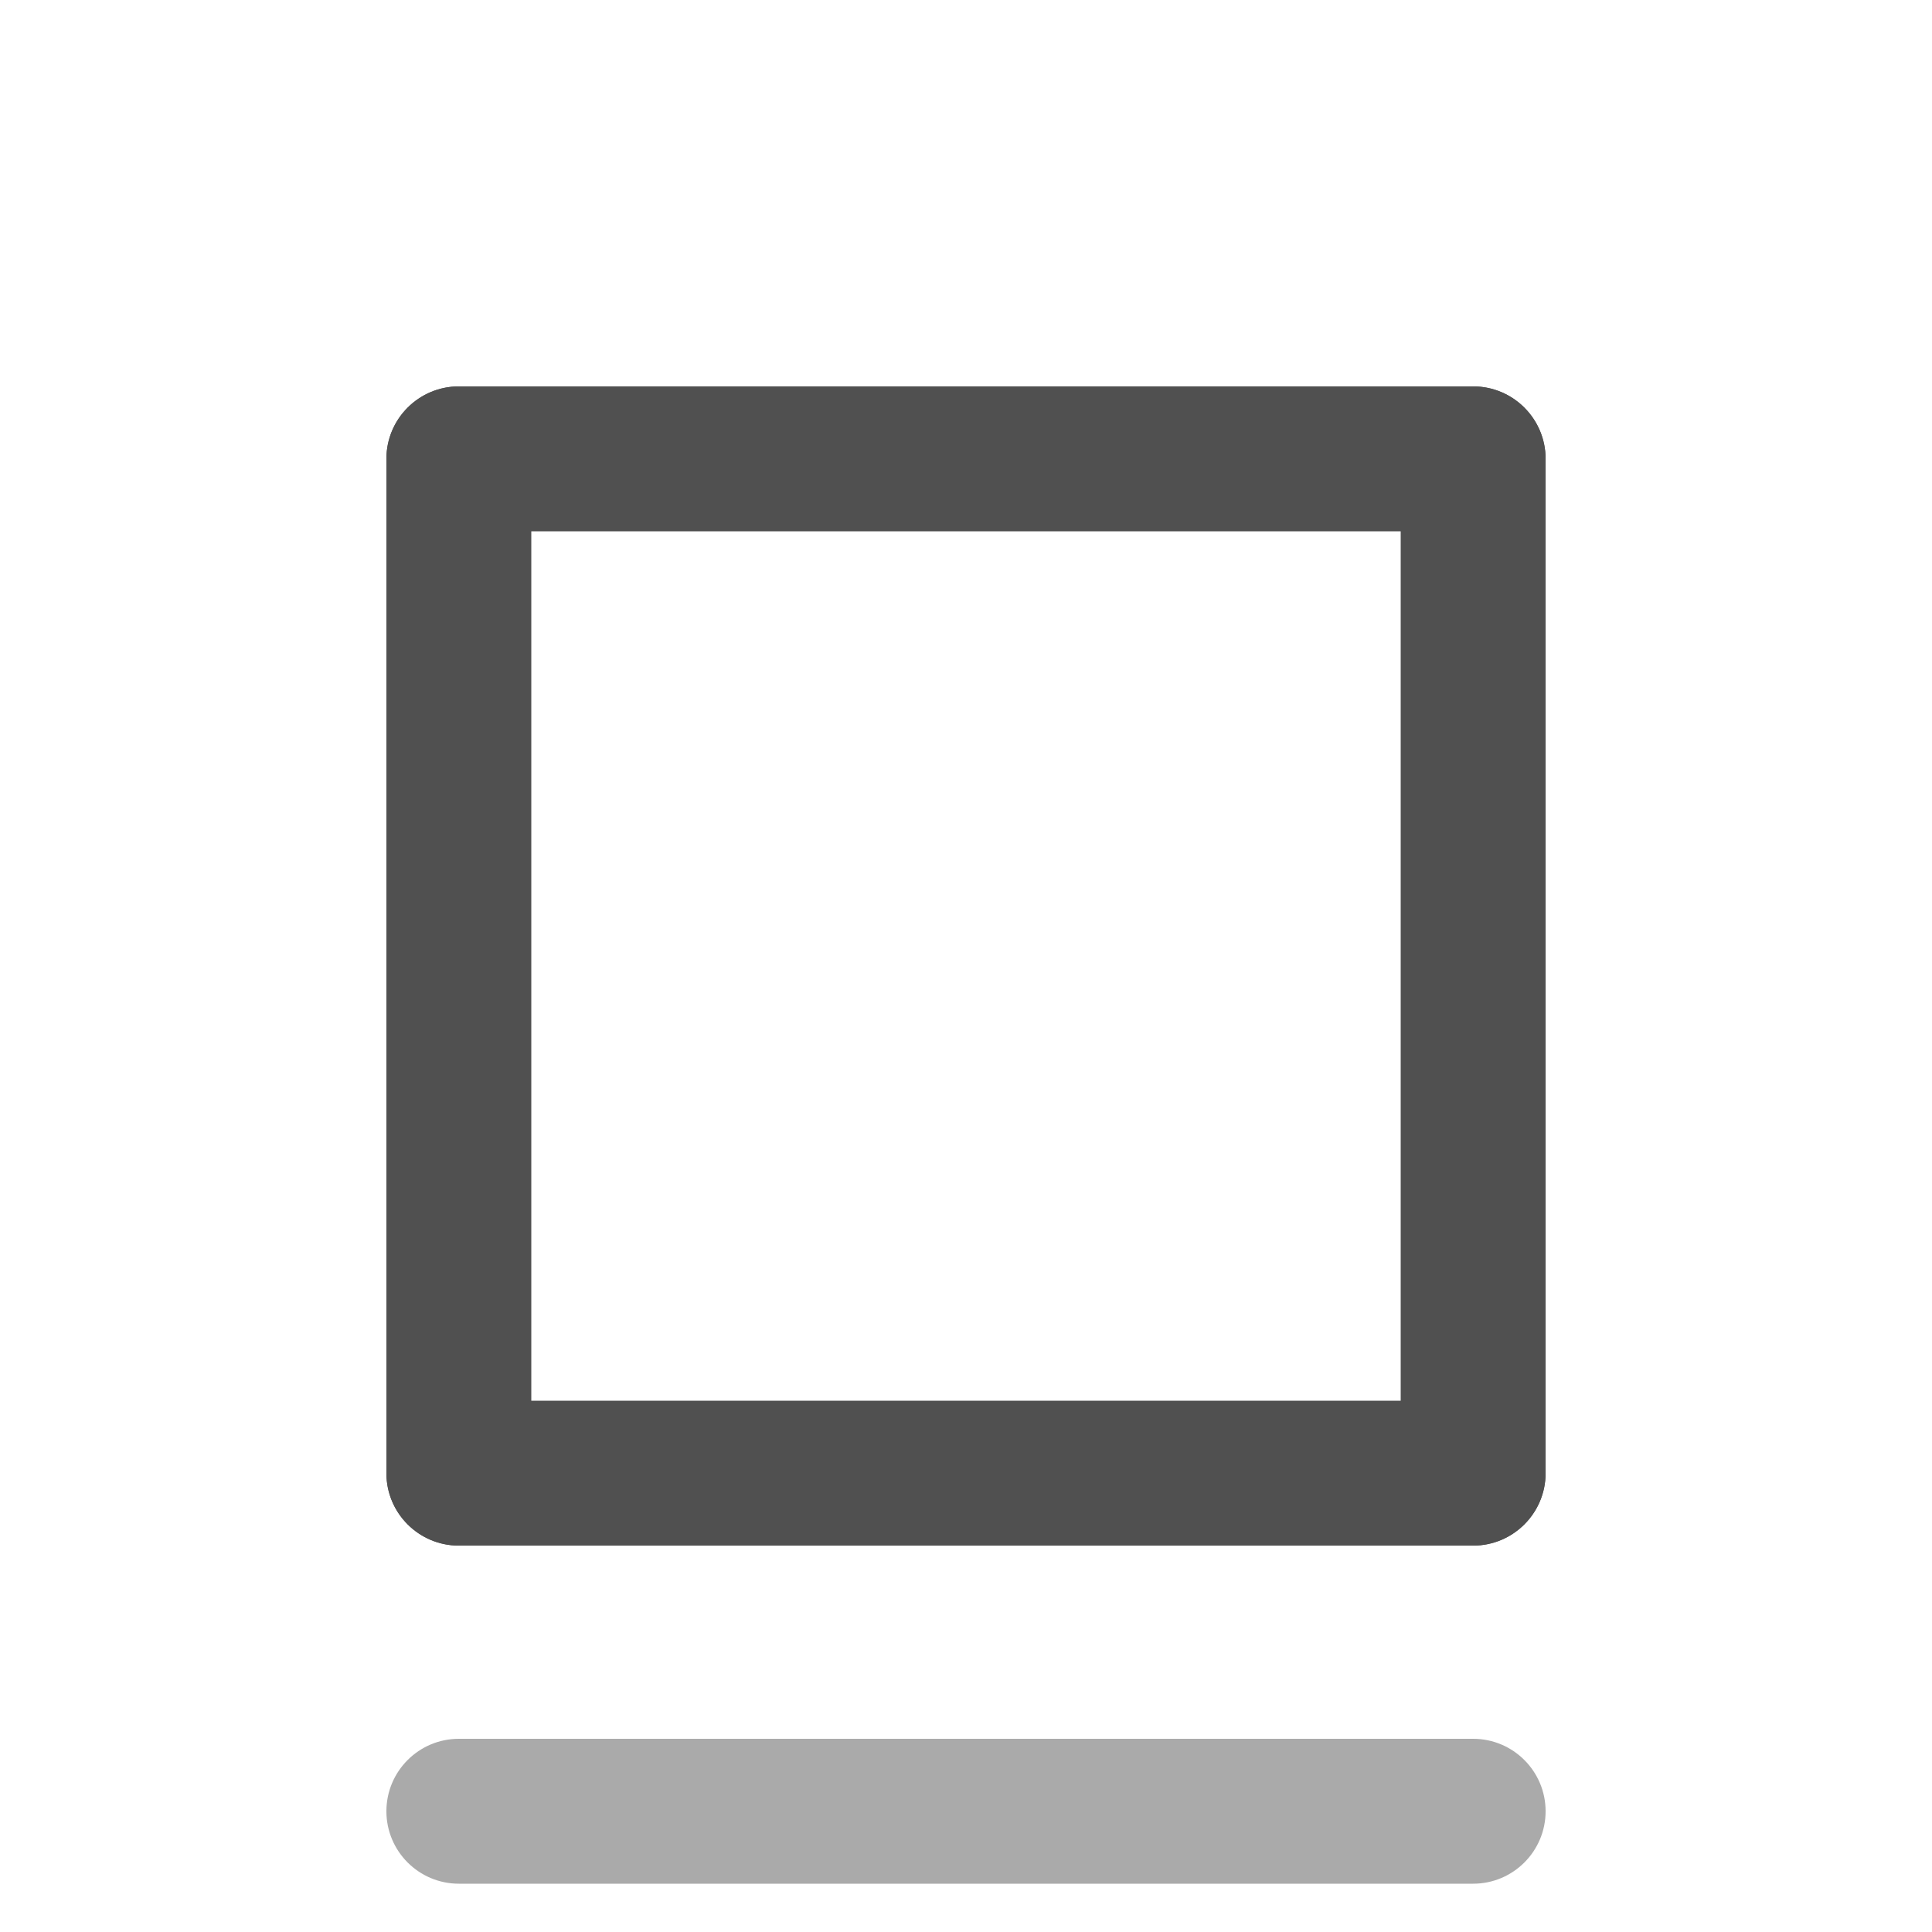
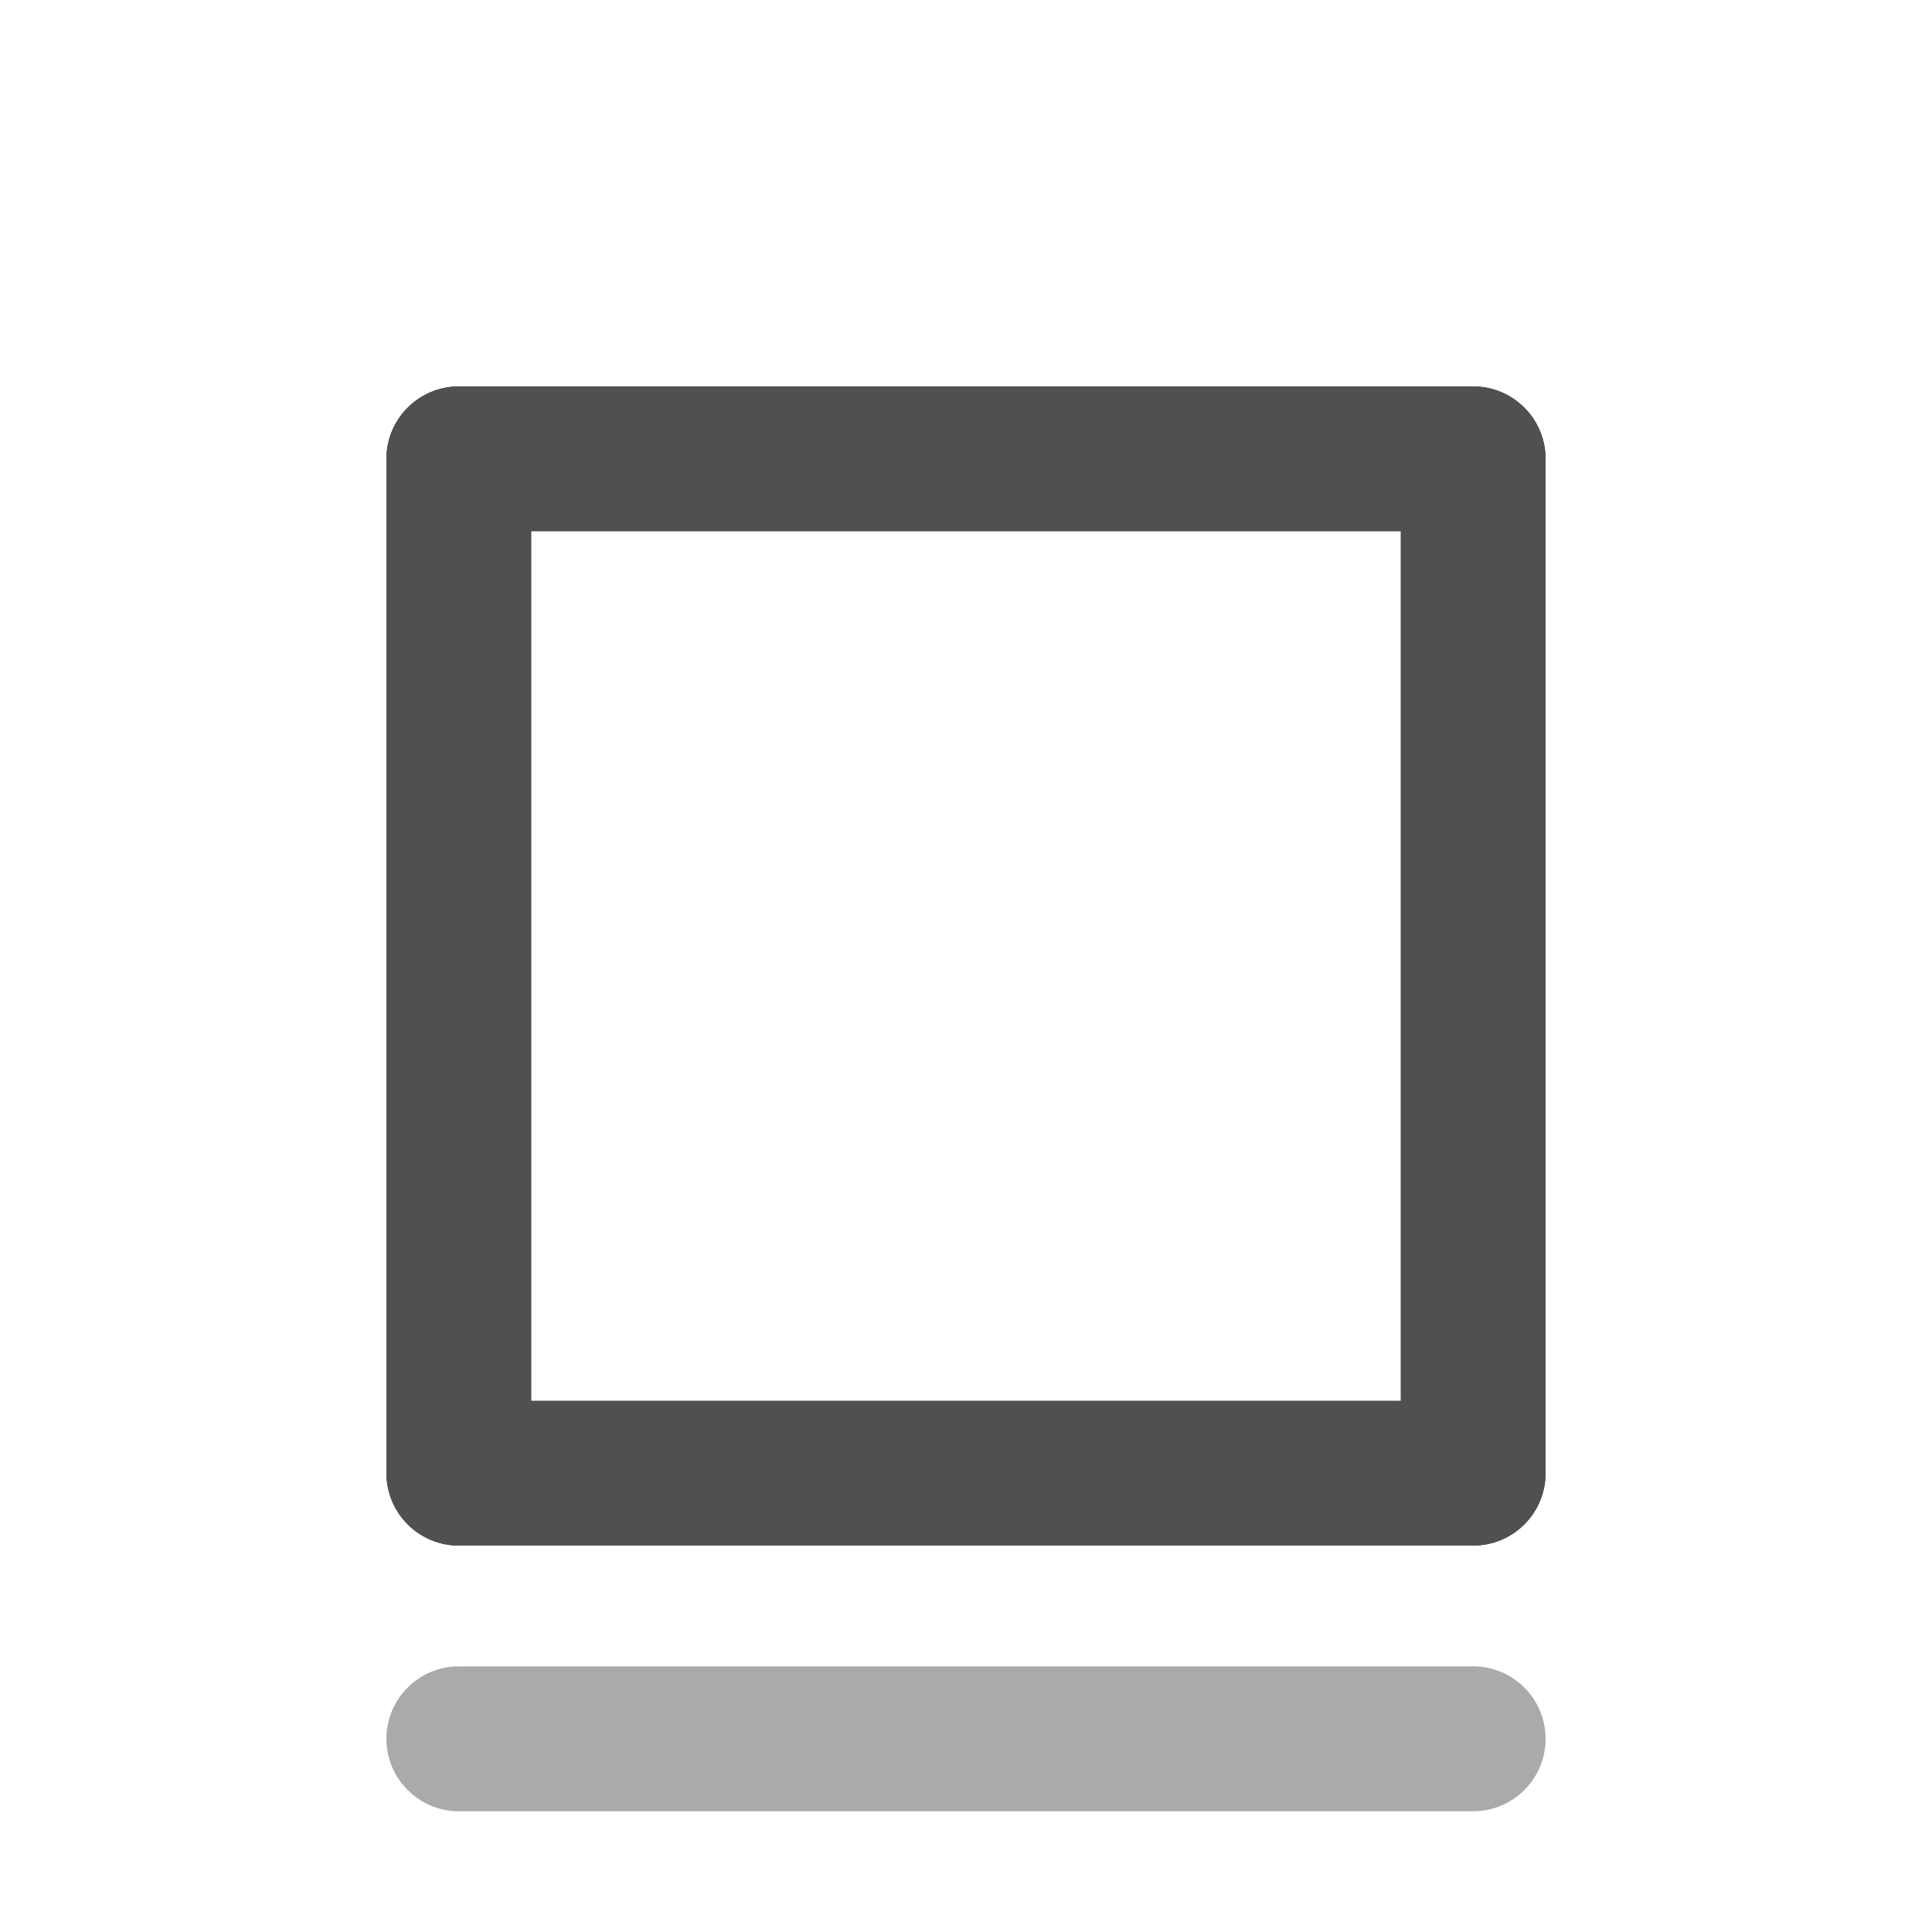
<svg xmlns="http://www.w3.org/2000/svg" width="20" height="20" viewBox="0 0 20 20" fill="none">
  <path d="M14.5 4.75C14.5 4.336 14.836 4 15.25 4C15.664 4 16 4.336 16 4.75V15.25C16 15.664 15.664 16 15.25 16C14.836 16 14.5 15.664 14.5 15.25V4.75Z" fill="#505050" />
  <path d="M4 4.75C4 4.336 4.336 4 4.75 4C5.164 4 5.5 4.336 5.5 4.75V15.25C5.5 15.664 5.164 16 4.75 16C4.336 16 4 15.664 4 15.25V4.75Z" fill="#505050" />
  <path d="M15.25 14.5C15.664 14.5 16 14.836 16 15.25C16 15.664 15.664 16 15.25 16L4.75 16C4.336 16 4 15.664 4 15.25C4 14.836 4.336 14.5 4.75 14.5L15.25 14.5Z" fill="#505050" />
  <path d="M15.25 4C15.664 4 16 4.336 16 4.75C16 5.164 15.664 5.5 15.25 5.5L4.75 5.5C4.336 5.5 4 5.164 4 4.75C4 4.336 4.336 4 4.75 4L15.25 4Z" fill="#505050" />
-   <path d="M15.25 18C15.664 18 16 18.336 16 18.75C16 19.164 15.664 19.5 15.25 19.5L4.75 19.5C4.336 19.5 4 19.164 4 18.75C4 18.336 4.336 18 4.75 18L15.25 18Z" fill="#AAAAAA" />
+   <path d="M15.25 17.25C15.664 17.25 16 17.586 16 18C16 18.414 15.664 18.75 15.25 18.75L4.75 18.75C4.336 18.75 4 18.414 4 18C4 17.586 4.336 17.25 4.75 17.25L15.25 17.25Z" fill="#AAAAAA" />
</svg>
